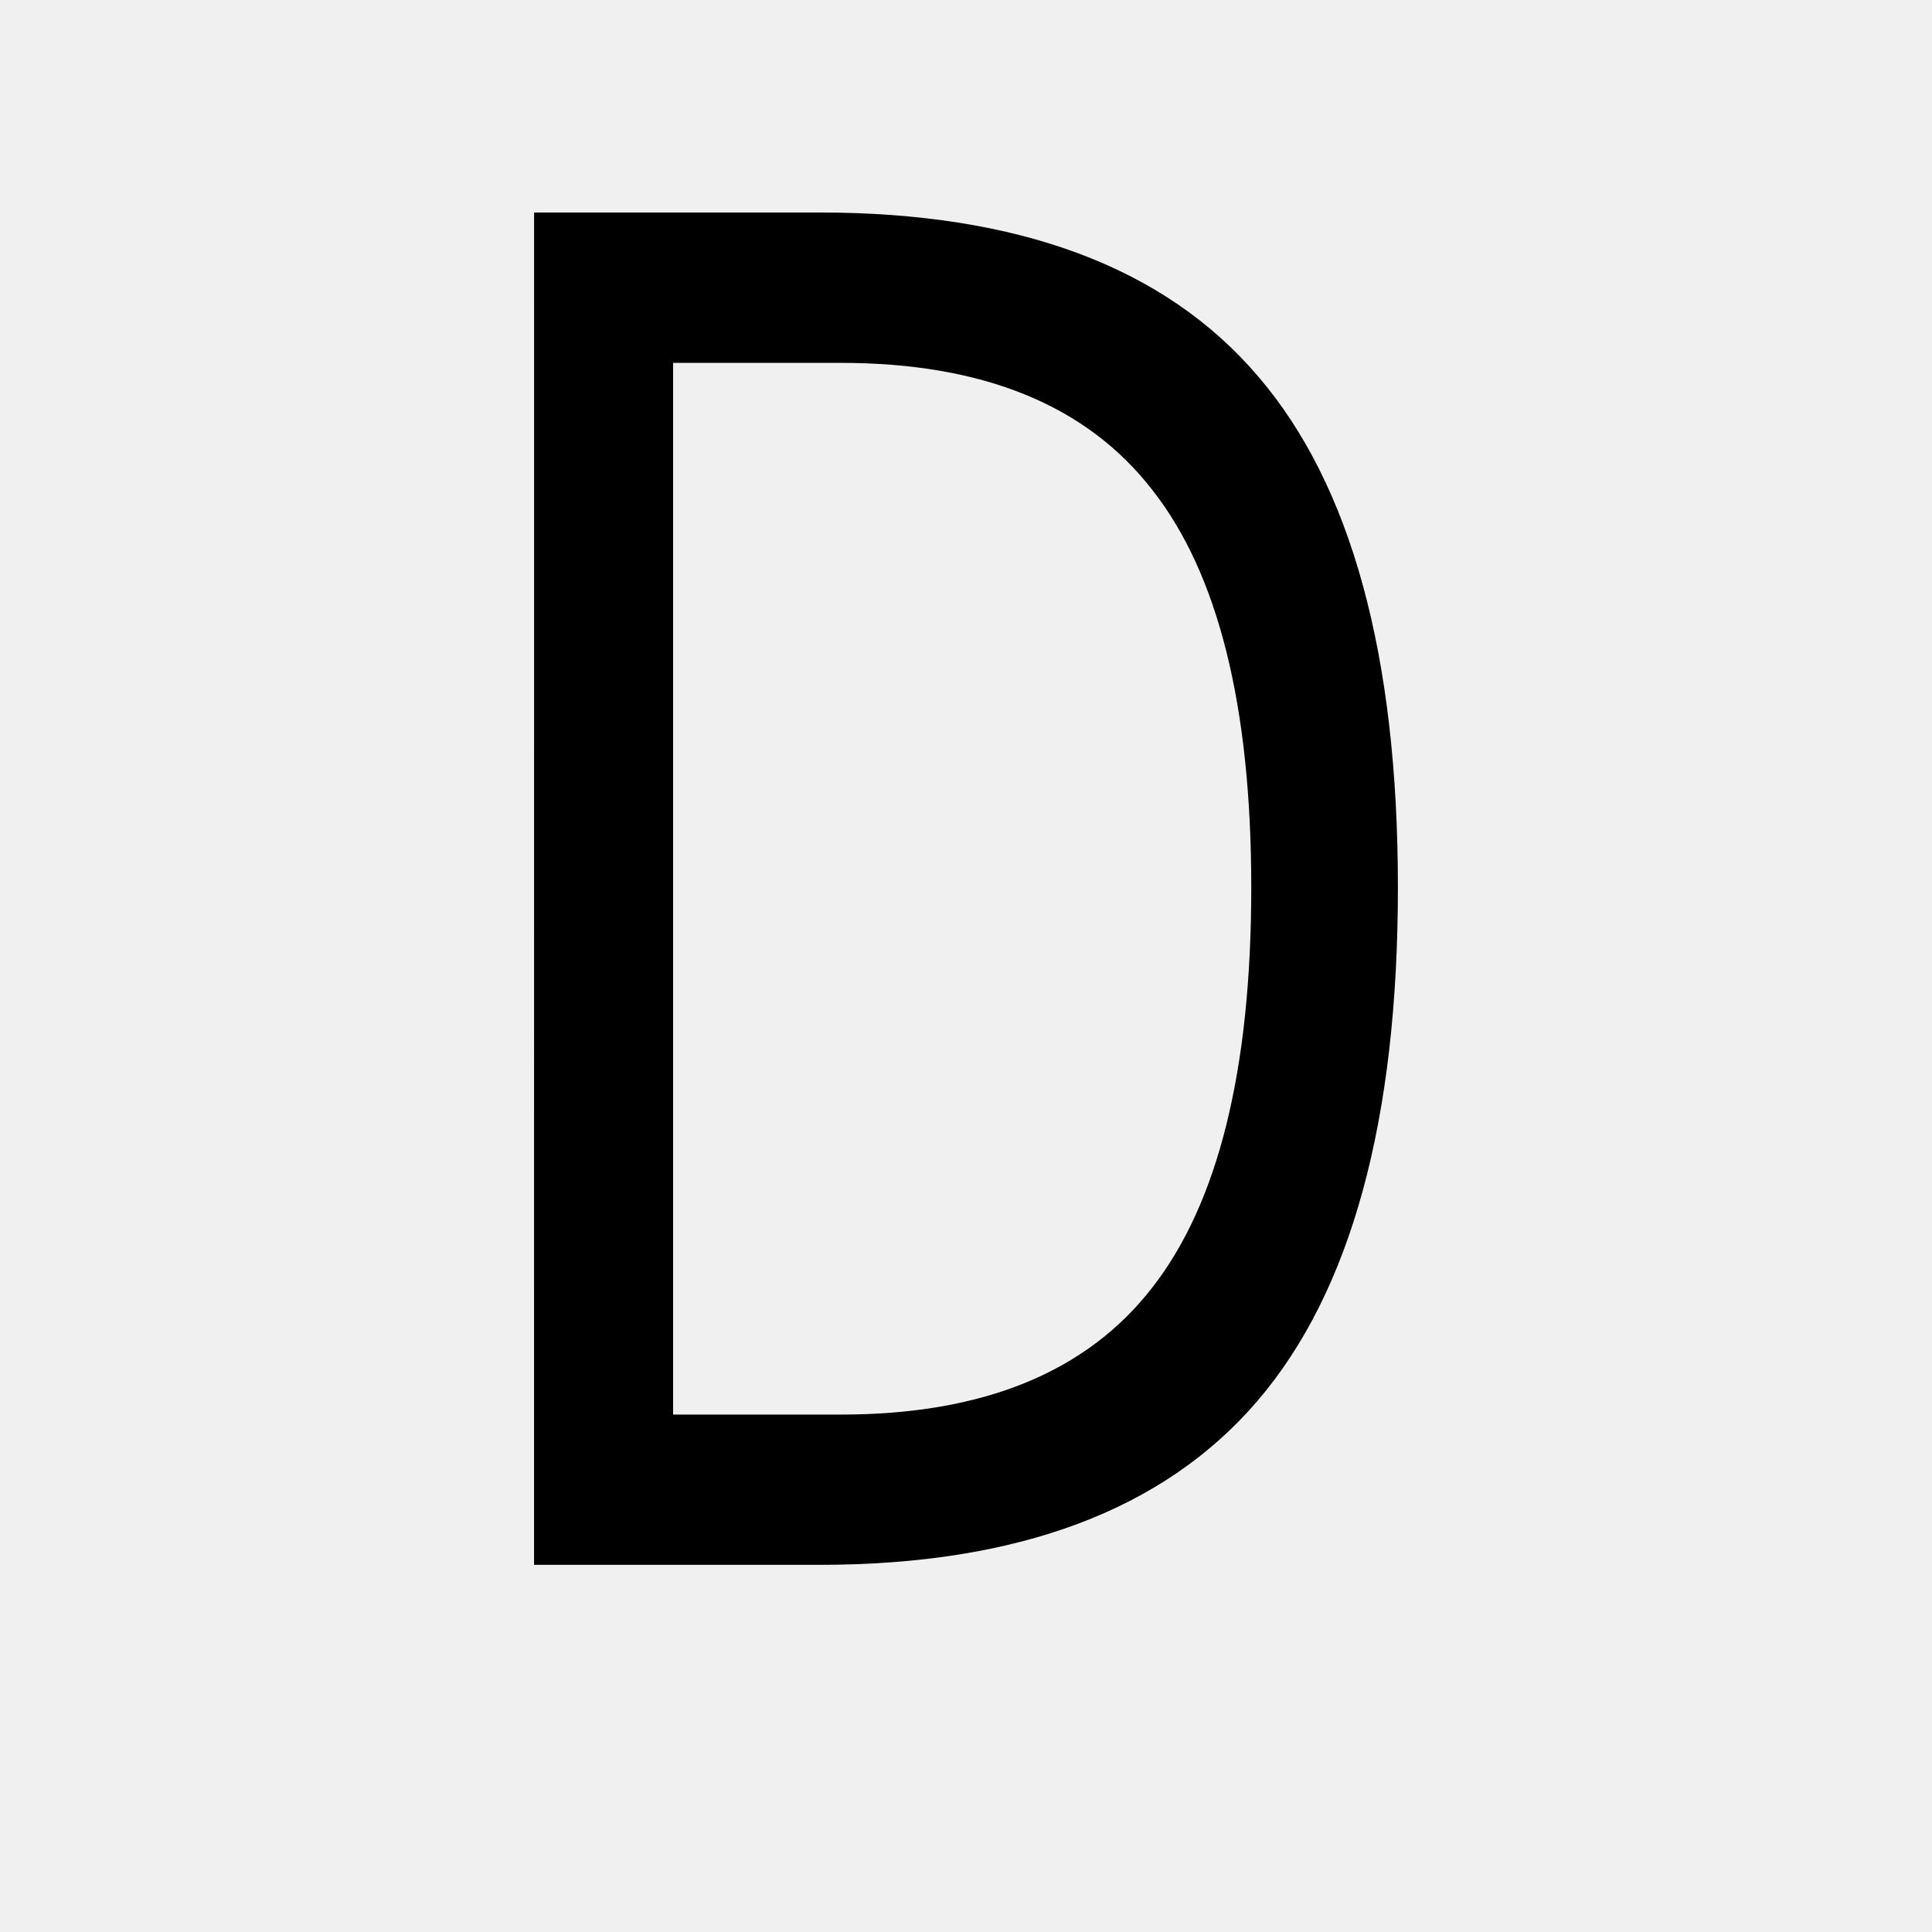
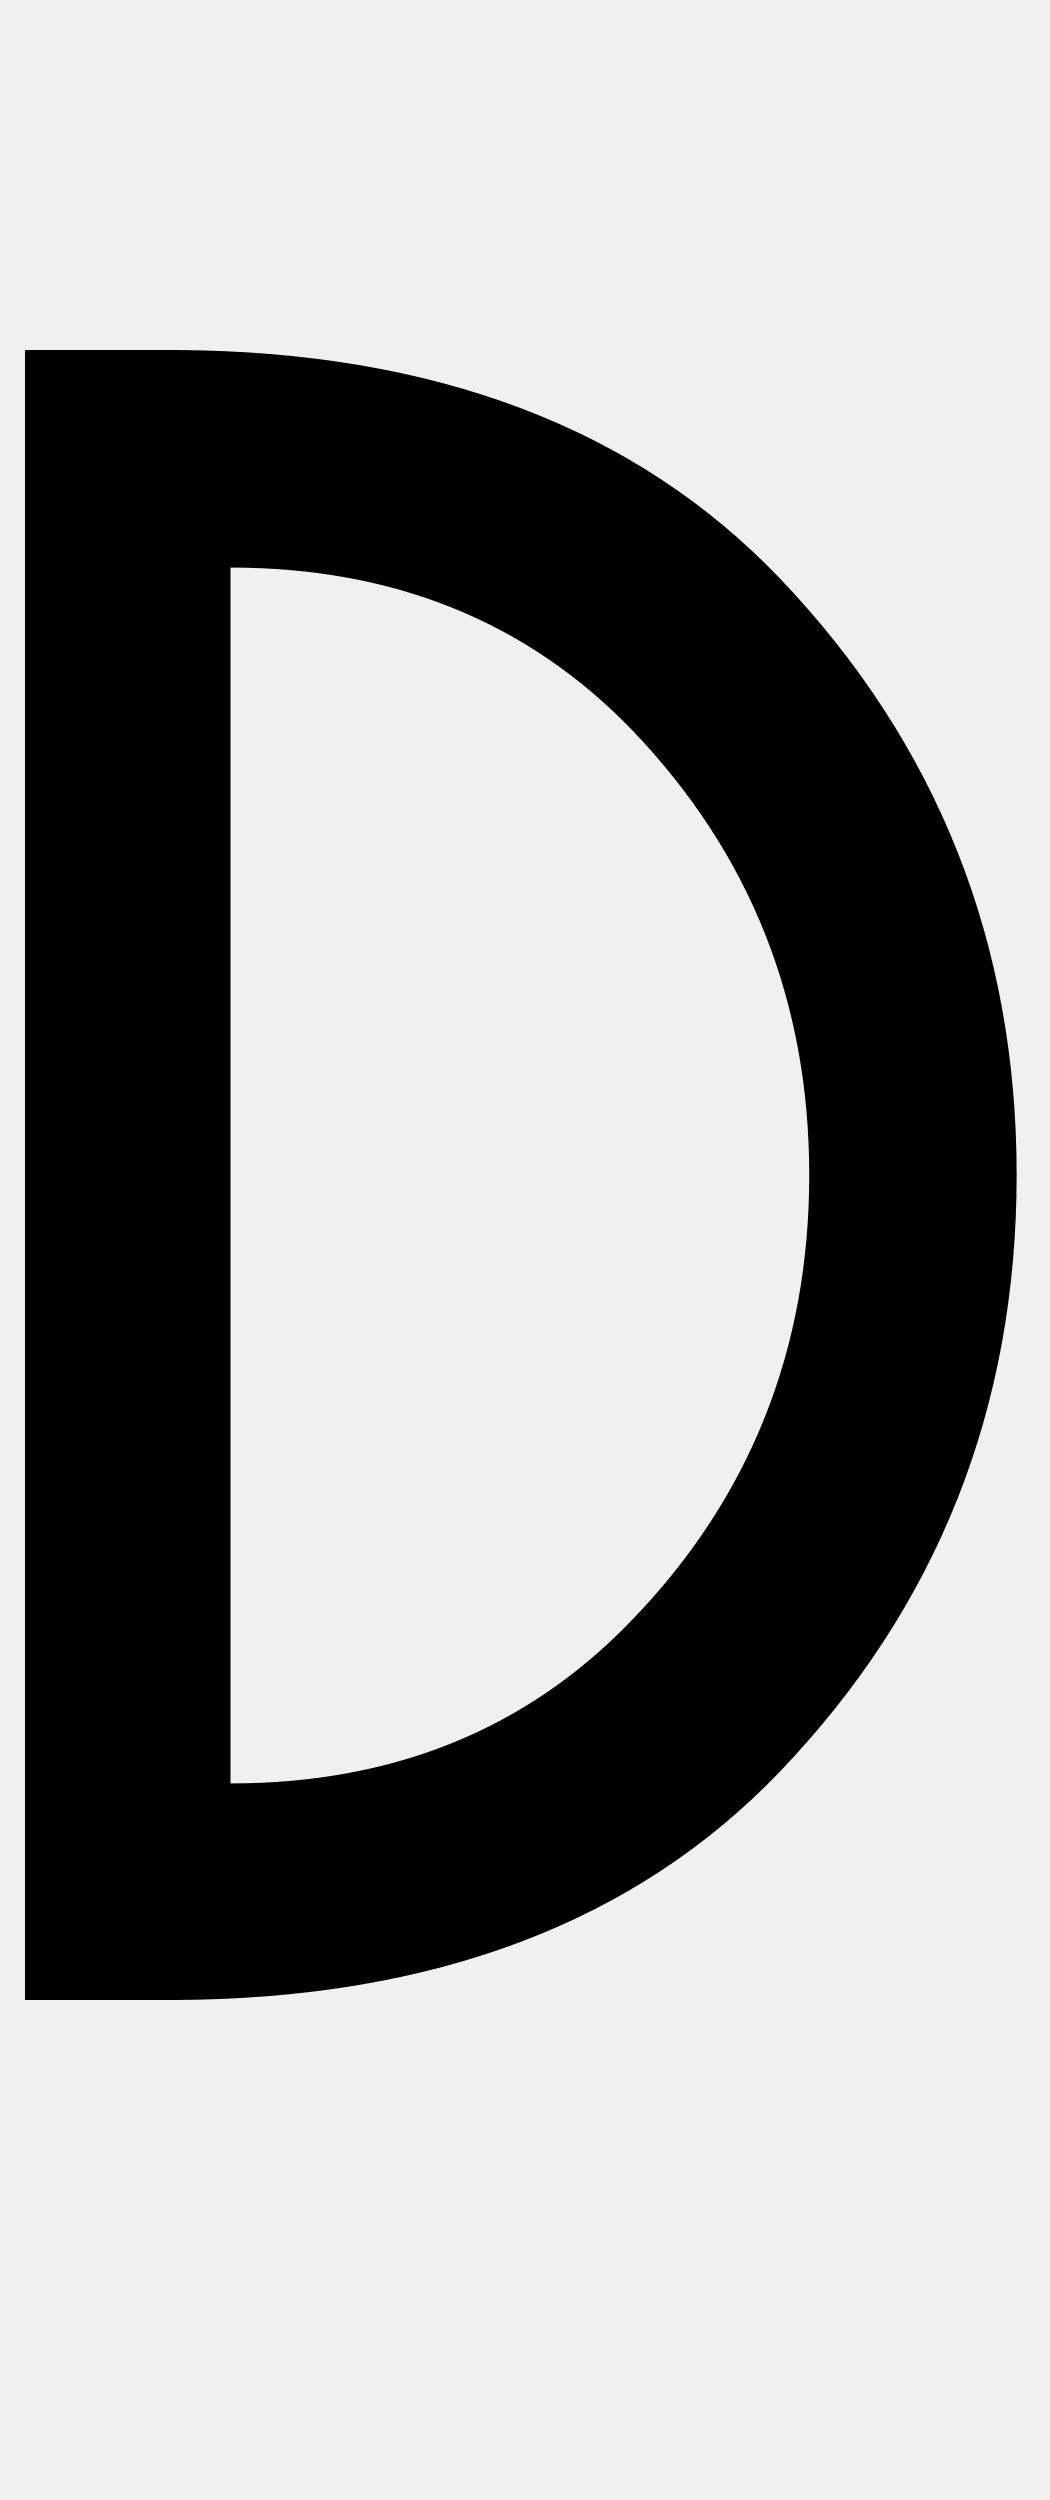
- <svg xmlns="http://www.w3.org/2000/svg" version="1.1" width="100" height="100" id="svg4460">
+ <svg xmlns="http://www.w3.org/2000/svg" version="1.1" width="42" height="100" id="svg4460">
  <defs id="defs4462" />
  <g aria-label="C" id="text3215" style="font-size:32px;line-height:1.25" transform="translate(-37.75,-4)">
-     <g aria-label="D" id="text7811" transform="matrix(2.280117,0,0,3.00067,-52.25469,-165.7045)">
-       <path d="m 54.754,62.815 v 18.141 h 3.812 q 4.828,0 7.062,-2.188 2.25,-2.188 2.25,-6.906 0,-4.688 -2.25,-6.859 -2.234,-2.188 -7.062,-2.188 z m -3.156,-2.594 h 6.484 q 6.781,0 9.953,2.828 3.172,2.812 3.172,8.812 0,6.031 -3.188,8.859 -3.188,2.828 -9.938,2.828 h -6.484 z" id="path8883" />
+     <g aria-label="A" id="text5282" transform="matrix(1.629091,0,0,2.829203,-41.00273,-68.77696)">
+       <path d="m 54.001,33.748 v 17.19 q 6.02,0 9.871,-2.318 4.339,-2.595 4.339,-6.284 0,-3.674 -4.339,-6.284 -3.851,-2.304 -9.871,-2.304 z m -1.341,-3.076 q 9.506,0.029 14.819,3.222 5.825,3.514 5.825,8.442 0,4.943 -5.825,8.442 Q 62.166,53.971 52.66,54 H 48.955 V 30.672 Z" style="font-weight:bold;font-size:12.7px;line-height:1;font-family:'Caviar Dreams';-inkscape-font-specification:'Caviar Dreams Bold';text-align:center;text-anchor:middle;fill:#000000;stroke:#ffffff;stroke-width:0;stroke-linecap:round" id="path458" />
    </g>
  </g>
</svg>
